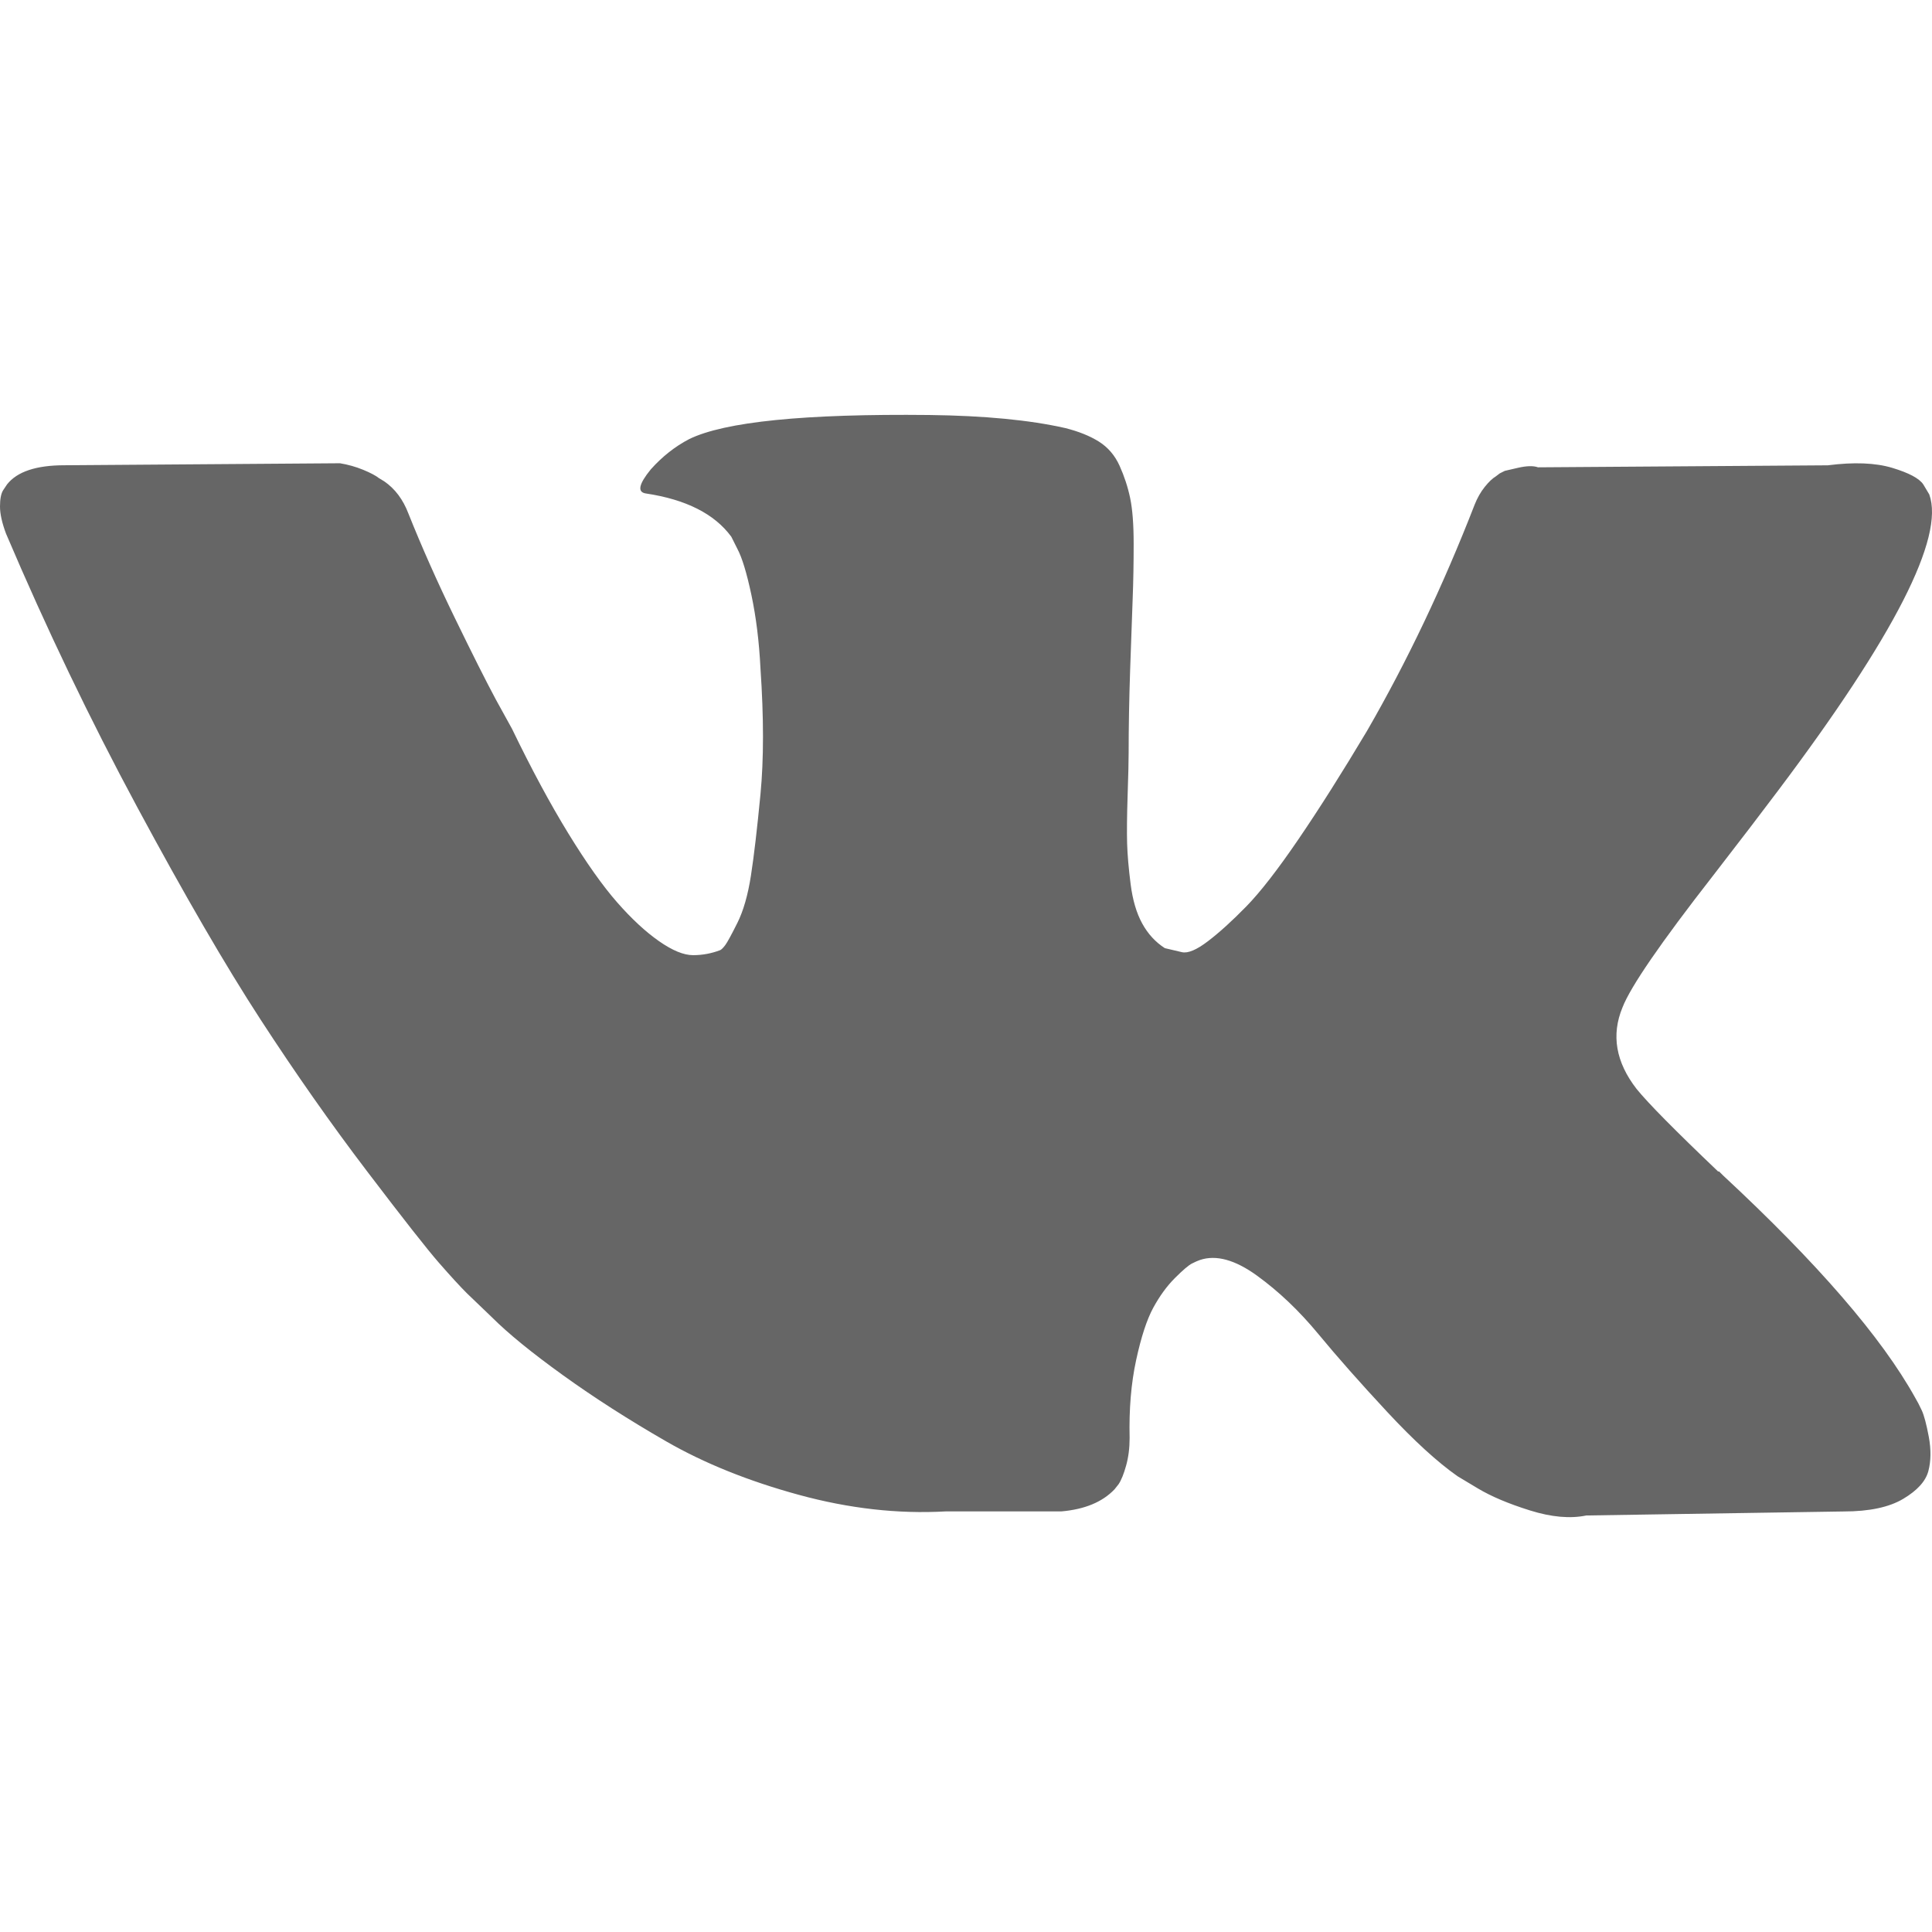
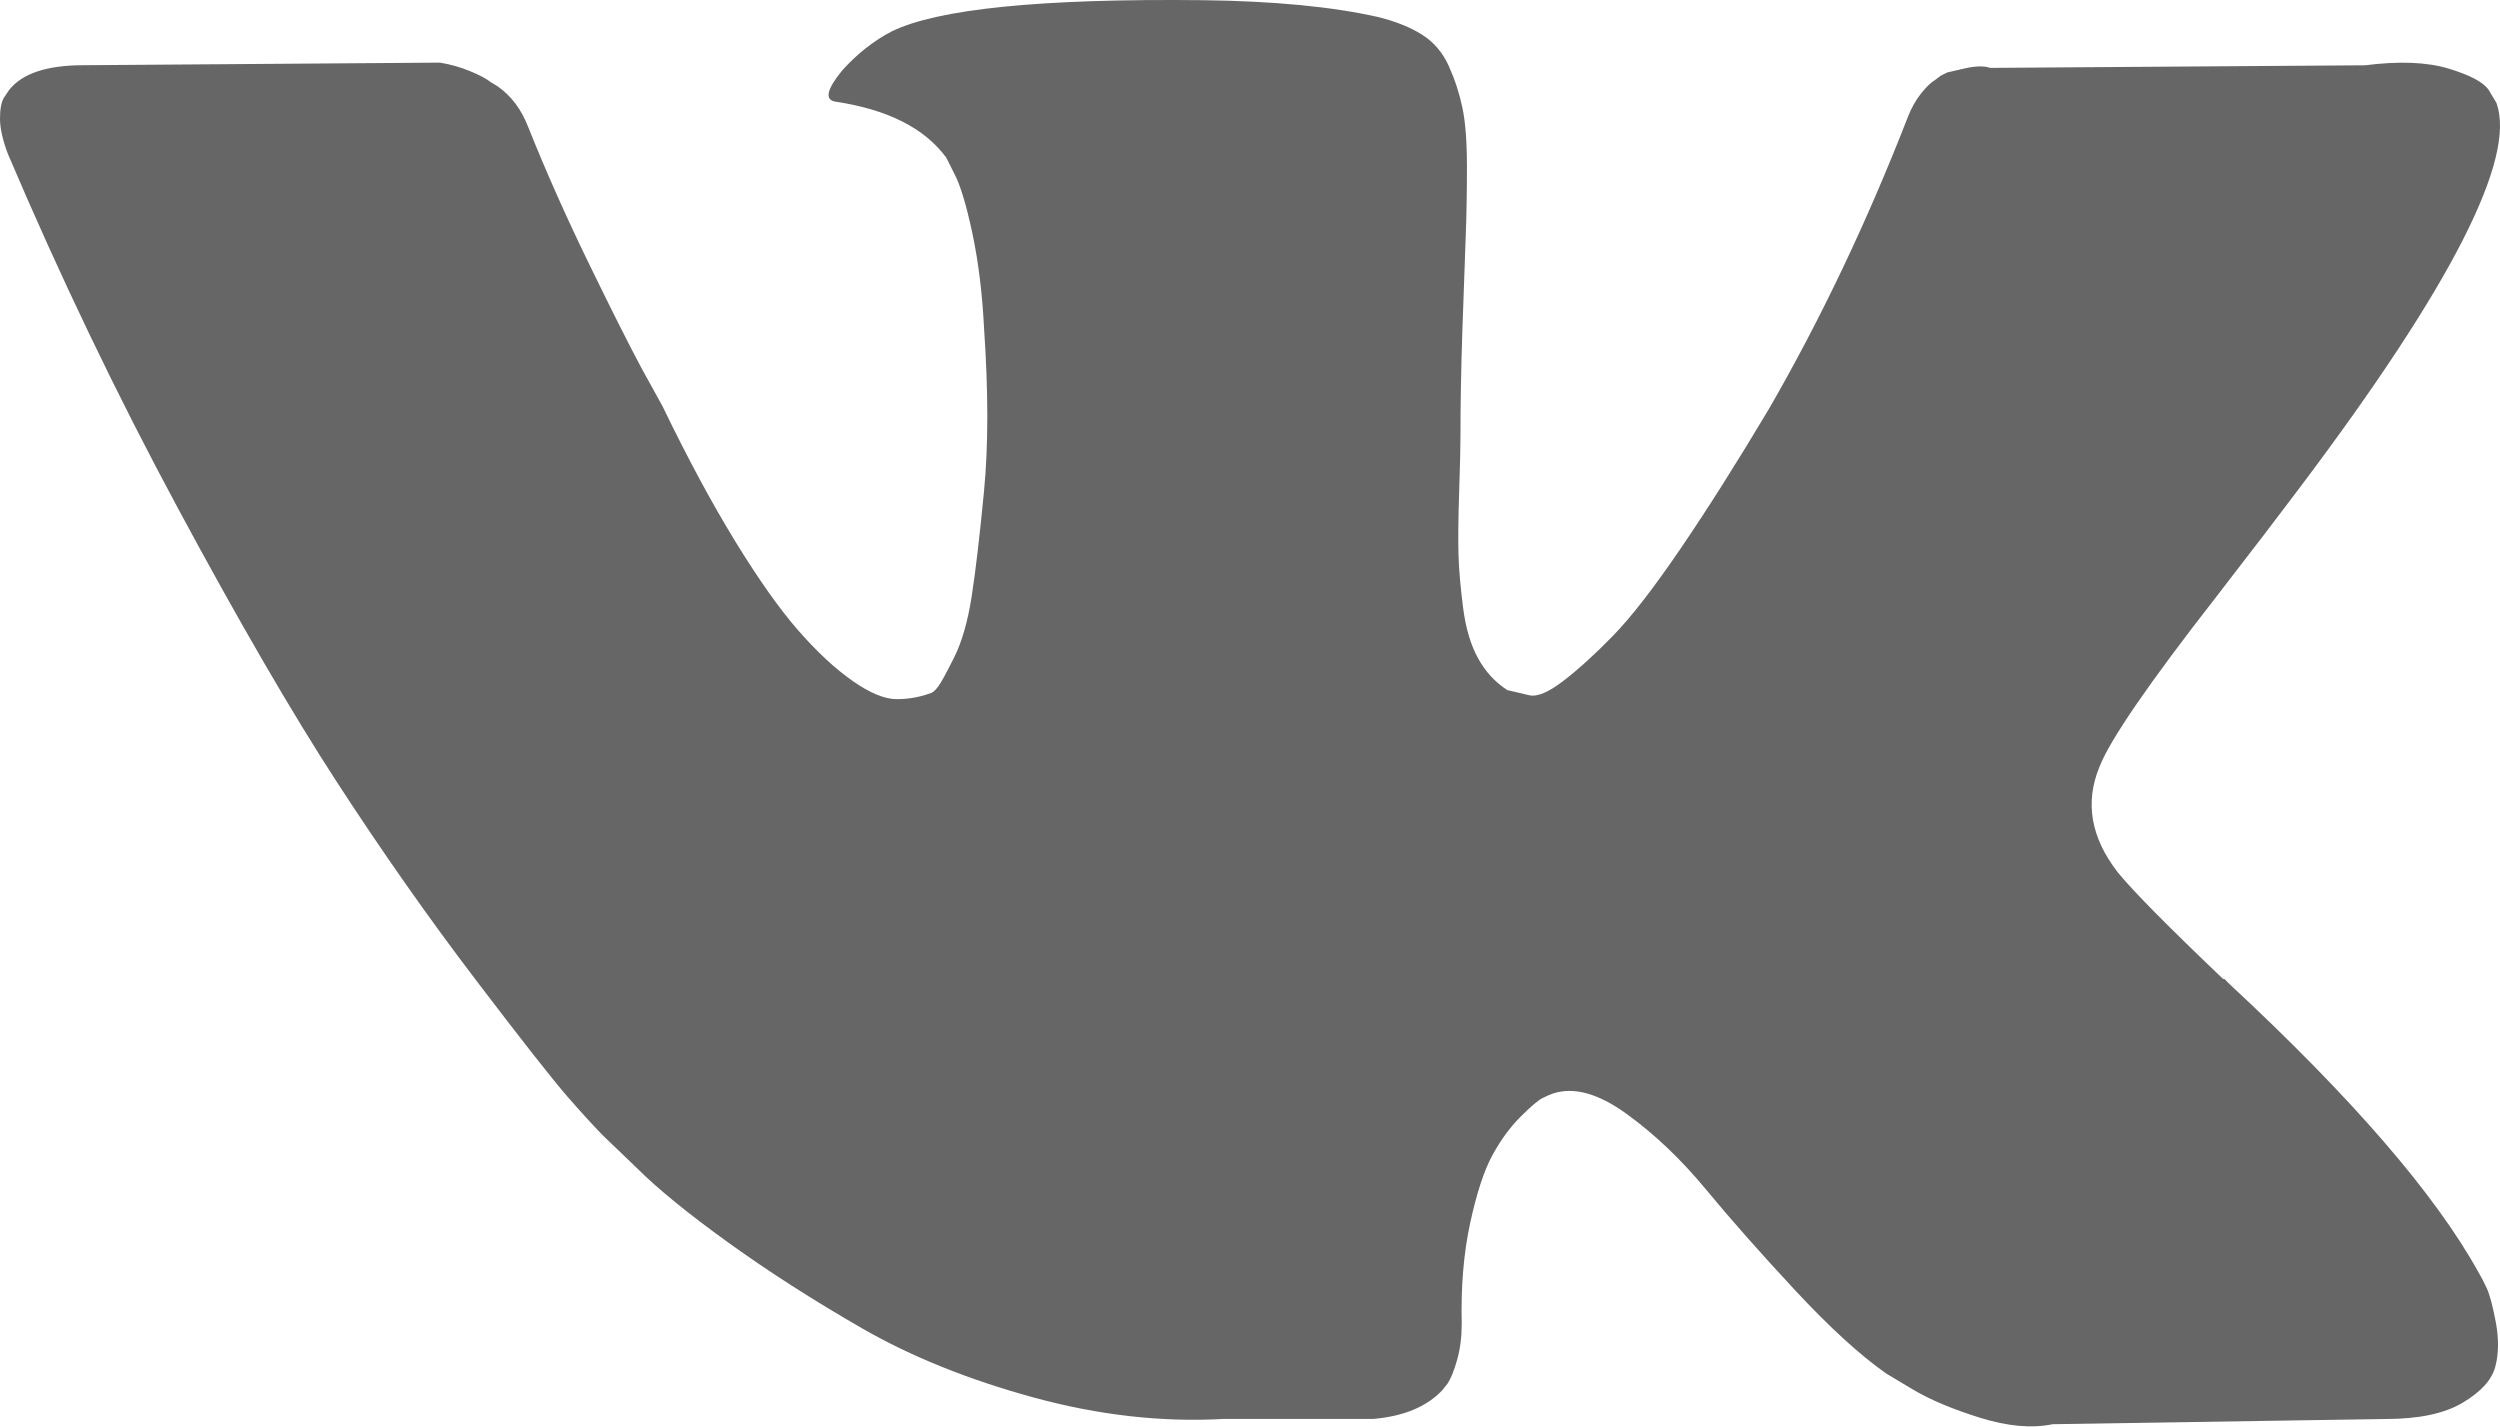
- <svg xmlns="http://www.w3.org/2000/svg" version="1.1" id="Capa_1" x="0px" y="0px" width="512px" height="512px" viewBox="0 0 548.358 548.358" style="enable-background:new 0 0 548.358 548.358;" xml:space="preserve" class="">
-   <g>
-     <g>
-       <path d="M545.451,400.298c-0.664-1.431-1.283-2.618-1.858-3.569c-9.514-17.135-27.695-38.167-54.532-63.102l-0.567-0.571   l-0.284-0.28l-0.287-0.287h-0.288c-12.18-11.611-19.893-19.418-23.123-23.415c-5.91-7.614-7.234-15.321-4.004-23.13   c2.282-5.9,10.854-18.36,25.696-37.397c7.807-10.089,13.99-18.175,18.556-24.267c32.931-43.78,47.208-71.756,42.828-83.939   l-1.701-2.847c-1.143-1.714-4.093-3.282-8.846-4.712c-4.764-1.427-10.853-1.663-18.278-0.712l-82.224,0.568   c-1.332-0.472-3.234-0.428-5.712,0.144c-2.475,0.572-3.713,0.859-3.713,0.859l-1.431,0.715l-1.136,0.859   c-0.952,0.568-1.999,1.567-3.142,2.995c-1.137,1.423-2.088,3.093-2.848,4.996c-8.952,23.031-19.13,44.444-30.553,64.238   c-7.043,11.803-13.511,22.032-19.418,30.693c-5.899,8.658-10.848,15.037-14.842,19.126c-4,4.093-7.61,7.372-10.852,9.849   c-3.237,2.478-5.708,3.525-7.419,3.142c-1.715-0.383-3.33-0.763-4.859-1.143c-2.663-1.714-4.805-4.045-6.42-6.995   c-1.622-2.95-2.714-6.663-3.285-11.136c-0.568-4.476-0.904-8.326-1-11.563c-0.089-3.233-0.048-7.806,0.145-13.706   c0.198-5.903,0.287-9.897,0.287-11.991c0-7.234,0.141-15.085,0.424-23.555c0.288-8.47,0.521-15.181,0.716-20.125   c0.194-4.949,0.284-10.185,0.284-15.705s-0.336-9.849-1-12.991c-0.656-3.138-1.663-6.184-2.99-9.137   c-1.335-2.95-3.289-5.232-5.853-6.852c-2.569-1.618-5.763-2.902-9.564-3.856c-10.089-2.283-22.936-3.518-38.547-3.71   c-35.401-0.38-58.148,1.906-68.236,6.855c-3.997,2.091-7.614,4.948-10.848,8.562c-3.427,4.189-3.905,6.475-1.431,6.851   c11.422,1.711,19.508,5.804,24.267,12.275l1.715,3.429c1.334,2.474,2.666,6.854,3.999,13.134c1.331,6.28,2.19,13.227,2.568,20.837   c0.95,13.897,0.95,25.793,0,35.689c-0.953,9.9-1.853,17.607-2.712,23.127c-0.859,5.52-2.143,9.993-3.855,13.418   c-1.715,3.426-2.856,5.52-3.428,6.28c-0.571,0.76-1.047,1.239-1.425,1.427c-2.474,0.948-5.047,1.431-7.71,1.431   c-2.667,0-5.901-1.334-9.707-4c-3.805-2.666-7.754-6.328-11.847-10.992c-4.093-4.665-8.709-11.184-13.85-19.558   c-5.137-8.374-10.467-18.271-15.987-29.691l-4.567-8.282c-2.855-5.328-6.755-13.086-11.704-23.267   c-4.952-10.185-9.329-20.037-13.134-29.554c-1.521-3.997-3.806-7.04-6.851-9.134l-1.429-0.859c-0.95-0.76-2.475-1.567-4.567-2.427   c-2.095-0.859-4.281-1.475-6.567-1.854l-78.229,0.568c-7.994,0-13.418,1.811-16.274,5.428l-1.143,1.711   C0.288,140.146,0,141.668,0,143.763c0,2.094,0.571,4.664,1.714,7.707c11.42,26.84,23.839,52.725,37.257,77.659   c13.418,24.934,25.078,45.019,34.973,60.237c9.897,15.229,19.985,29.602,30.264,43.112c10.279,13.515,17.083,22.176,20.412,25.981   c3.333,3.812,5.951,6.662,7.854,8.565l7.139,6.851c4.568,4.569,11.276,10.041,20.127,16.416   c8.853,6.379,18.654,12.659,29.408,18.85c10.756,6.181,23.269,11.225,37.546,15.126c14.275,3.905,28.169,5.472,41.684,4.716h32.834   c6.659-0.575,11.704-2.669,15.133-6.283l1.136-1.431c0.764-1.136,1.479-2.901,2.139-5.276c0.668-2.379,1-5,1-7.851   c-0.195-8.183,0.428-15.558,1.852-22.124c1.423-6.564,3.045-11.513,4.859-14.846c1.813-3.33,3.859-6.14,6.136-8.418   c2.282-2.283,3.908-3.666,4.862-4.142c0.948-0.479,1.705-0.804,2.276-0.999c4.568-1.522,9.944-0.048,16.136,4.429   c6.187,4.473,11.99,9.996,17.418,16.56c5.425,6.57,11.943,13.941,19.555,22.124c7.617,8.186,14.277,14.271,19.985,18.274   l5.708,3.426c3.812,2.286,8.761,4.38,14.853,6.283c6.081,1.902,11.409,2.378,15.984,1.427l73.087-1.14   c7.229,0,12.854-1.197,16.844-3.572c3.998-2.379,6.373-5,7.139-7.851c0.764-2.854,0.805-6.092,0.145-9.712   C546.782,404.25,546.115,401.725,545.451,400.298z" data-original="#000000" class="active-path" data-old_color="#807D7D" fill="#666666" />
-     </g>
-   </g>
+ <svg xmlns="http://www.w3.org/2000/svg" class="page-footer__social-link-vkontakte" width="512.001" height="292.119" viewBox="0 0 548.359 312.863">
+   <path d="M545.451 282.55c-.664-1.431-1.283-2.618-1.858-3.57-9.514-17.134-27.695-38.166-54.532-63.101l-.567-.571-.284-.28-.287-.287h-.288c-12.18-11.611-19.893-19.418-23.123-23.415-5.91-7.614-7.234-15.321-4.004-23.13 2.282-5.9 10.854-18.36 25.696-37.397 7.807-10.09 13.99-18.175 18.556-24.267 32.931-43.78 47.208-71.756 42.828-83.94l-1.701-2.846c-1.143-1.714-4.093-3.282-8.846-4.712-4.764-1.427-10.853-1.663-18.278-.712l-82.224.568c-1.332-.472-3.234-.428-5.712.144l-3.713.859-1.431.715-1.136.859c-.952.568-1.999 1.567-3.142 2.995-1.137 1.423-2.088 3.093-2.848 4.996-8.952 23.03-19.13 44.444-30.553 64.238-7.043 11.803-13.511 22.032-19.418 30.693-5.899 8.658-10.848 15.037-14.842 19.126-4 4.093-7.61 7.372-10.852 9.849-3.237 2.478-5.708 3.525-7.419 3.142-1.715-.383-3.33-.763-4.859-1.143-2.663-1.714-4.805-4.045-6.42-6.995-1.622-2.95-2.714-6.663-3.285-11.136-.568-4.476-.904-8.326-1-11.563-.089-3.233-.048-7.806.145-13.706.198-5.903.287-9.897.287-11.991 0-7.234.141-15.085.424-23.555.288-8.47.521-15.181.716-20.125.194-4.95.284-10.185.284-15.705s-.336-9.85-1-12.991a44.442 44.442 0 0 0-2.99-9.137c-1.335-2.95-3.289-5.232-5.853-6.852-2.569-1.618-5.763-2.902-9.564-3.856C292.269 1.468 279.422.233 263.811.04c-35.401-.38-58.148 1.906-68.236 6.855-3.997 2.09-7.614 4.948-10.848 8.562-3.427 4.189-3.905 6.475-1.431 6.85 11.422 1.712 19.508 5.805 24.267 12.276l1.715 3.429c1.334 2.474 2.666 6.854 3.999 13.134 1.331 6.28 2.19 13.227 2.568 20.837.95 13.897.95 25.793 0 35.689-.953 9.9-1.853 17.607-2.712 23.127-.859 5.52-2.143 9.993-3.855 13.418-1.715 3.426-2.856 5.52-3.428 6.28-.571.76-1.047 1.239-1.425 1.427a21.387 21.387 0 0 1-7.71 1.43c-2.667 0-5.901-1.333-9.707-4-3.805-2.665-7.754-6.327-11.847-10.991-4.093-4.665-8.709-11.184-13.85-19.558-5.137-8.374-10.467-18.271-15.987-29.691l-4.567-8.282c-2.855-5.328-6.755-13.086-11.704-23.267-4.952-10.185-9.329-20.037-13.134-29.554-1.521-3.997-3.806-7.04-6.851-9.134l-1.429-.86c-.95-.76-2.475-1.566-4.567-2.426a30.301 30.301 0 0 0-6.567-1.854l-78.229.568c-7.994 0-13.418 1.81-16.274 5.428l-1.143 1.71C.288 22.399 0 23.92 0 26.015s.571 4.665 1.714 7.708c11.42 26.84 23.839 52.725 37.257 77.659 13.418 24.934 25.078 45.019 34.973 60.237 9.897 15.229 19.985 29.602 30.264 43.112 10.279 13.515 17.083 22.176 20.412 25.98 3.333 3.813 5.951 6.663 7.854 8.566l7.139 6.85c4.568 4.57 11.276 10.042 20.127 16.417 8.853 6.379 18.654 12.659 29.408 18.85 10.756 6.18 23.269 11.225 37.546 15.126 14.275 3.905 28.169 5.472 41.684 4.716h32.834c6.659-.575 11.704-2.67 15.133-6.283l1.136-1.431c.764-1.136 1.479-2.901 2.139-5.276.668-2.38 1-5 1-7.851-.195-8.183.428-15.558 1.852-22.124 1.423-6.564 3.045-11.513 4.859-14.846 1.813-3.33 3.859-6.14 6.136-8.418 2.282-2.283 3.908-3.666 4.862-4.142.948-.48 1.705-.804 2.276-1 4.568-1.521 9.944-.047 16.136 4.43 6.187 4.473 11.99 9.996 17.418 16.56 5.425 6.57 11.943 13.94 19.555 22.124 7.617 8.186 14.277 14.27 19.985 18.274l5.708 3.426c3.812 2.286 8.761 4.38 14.853 6.283 6.081 1.902 11.409 2.378 15.984 1.427l73.087-1.14c7.229 0 12.854-1.197 16.844-3.572 3.998-2.38 6.373-5 7.139-7.851.764-2.854.805-6.092.145-9.712-.677-3.611-1.344-6.136-2.008-7.563z" data-original="#000000" class="active-path" data-old_color="#807D7D" fill="#666" />
</svg>
